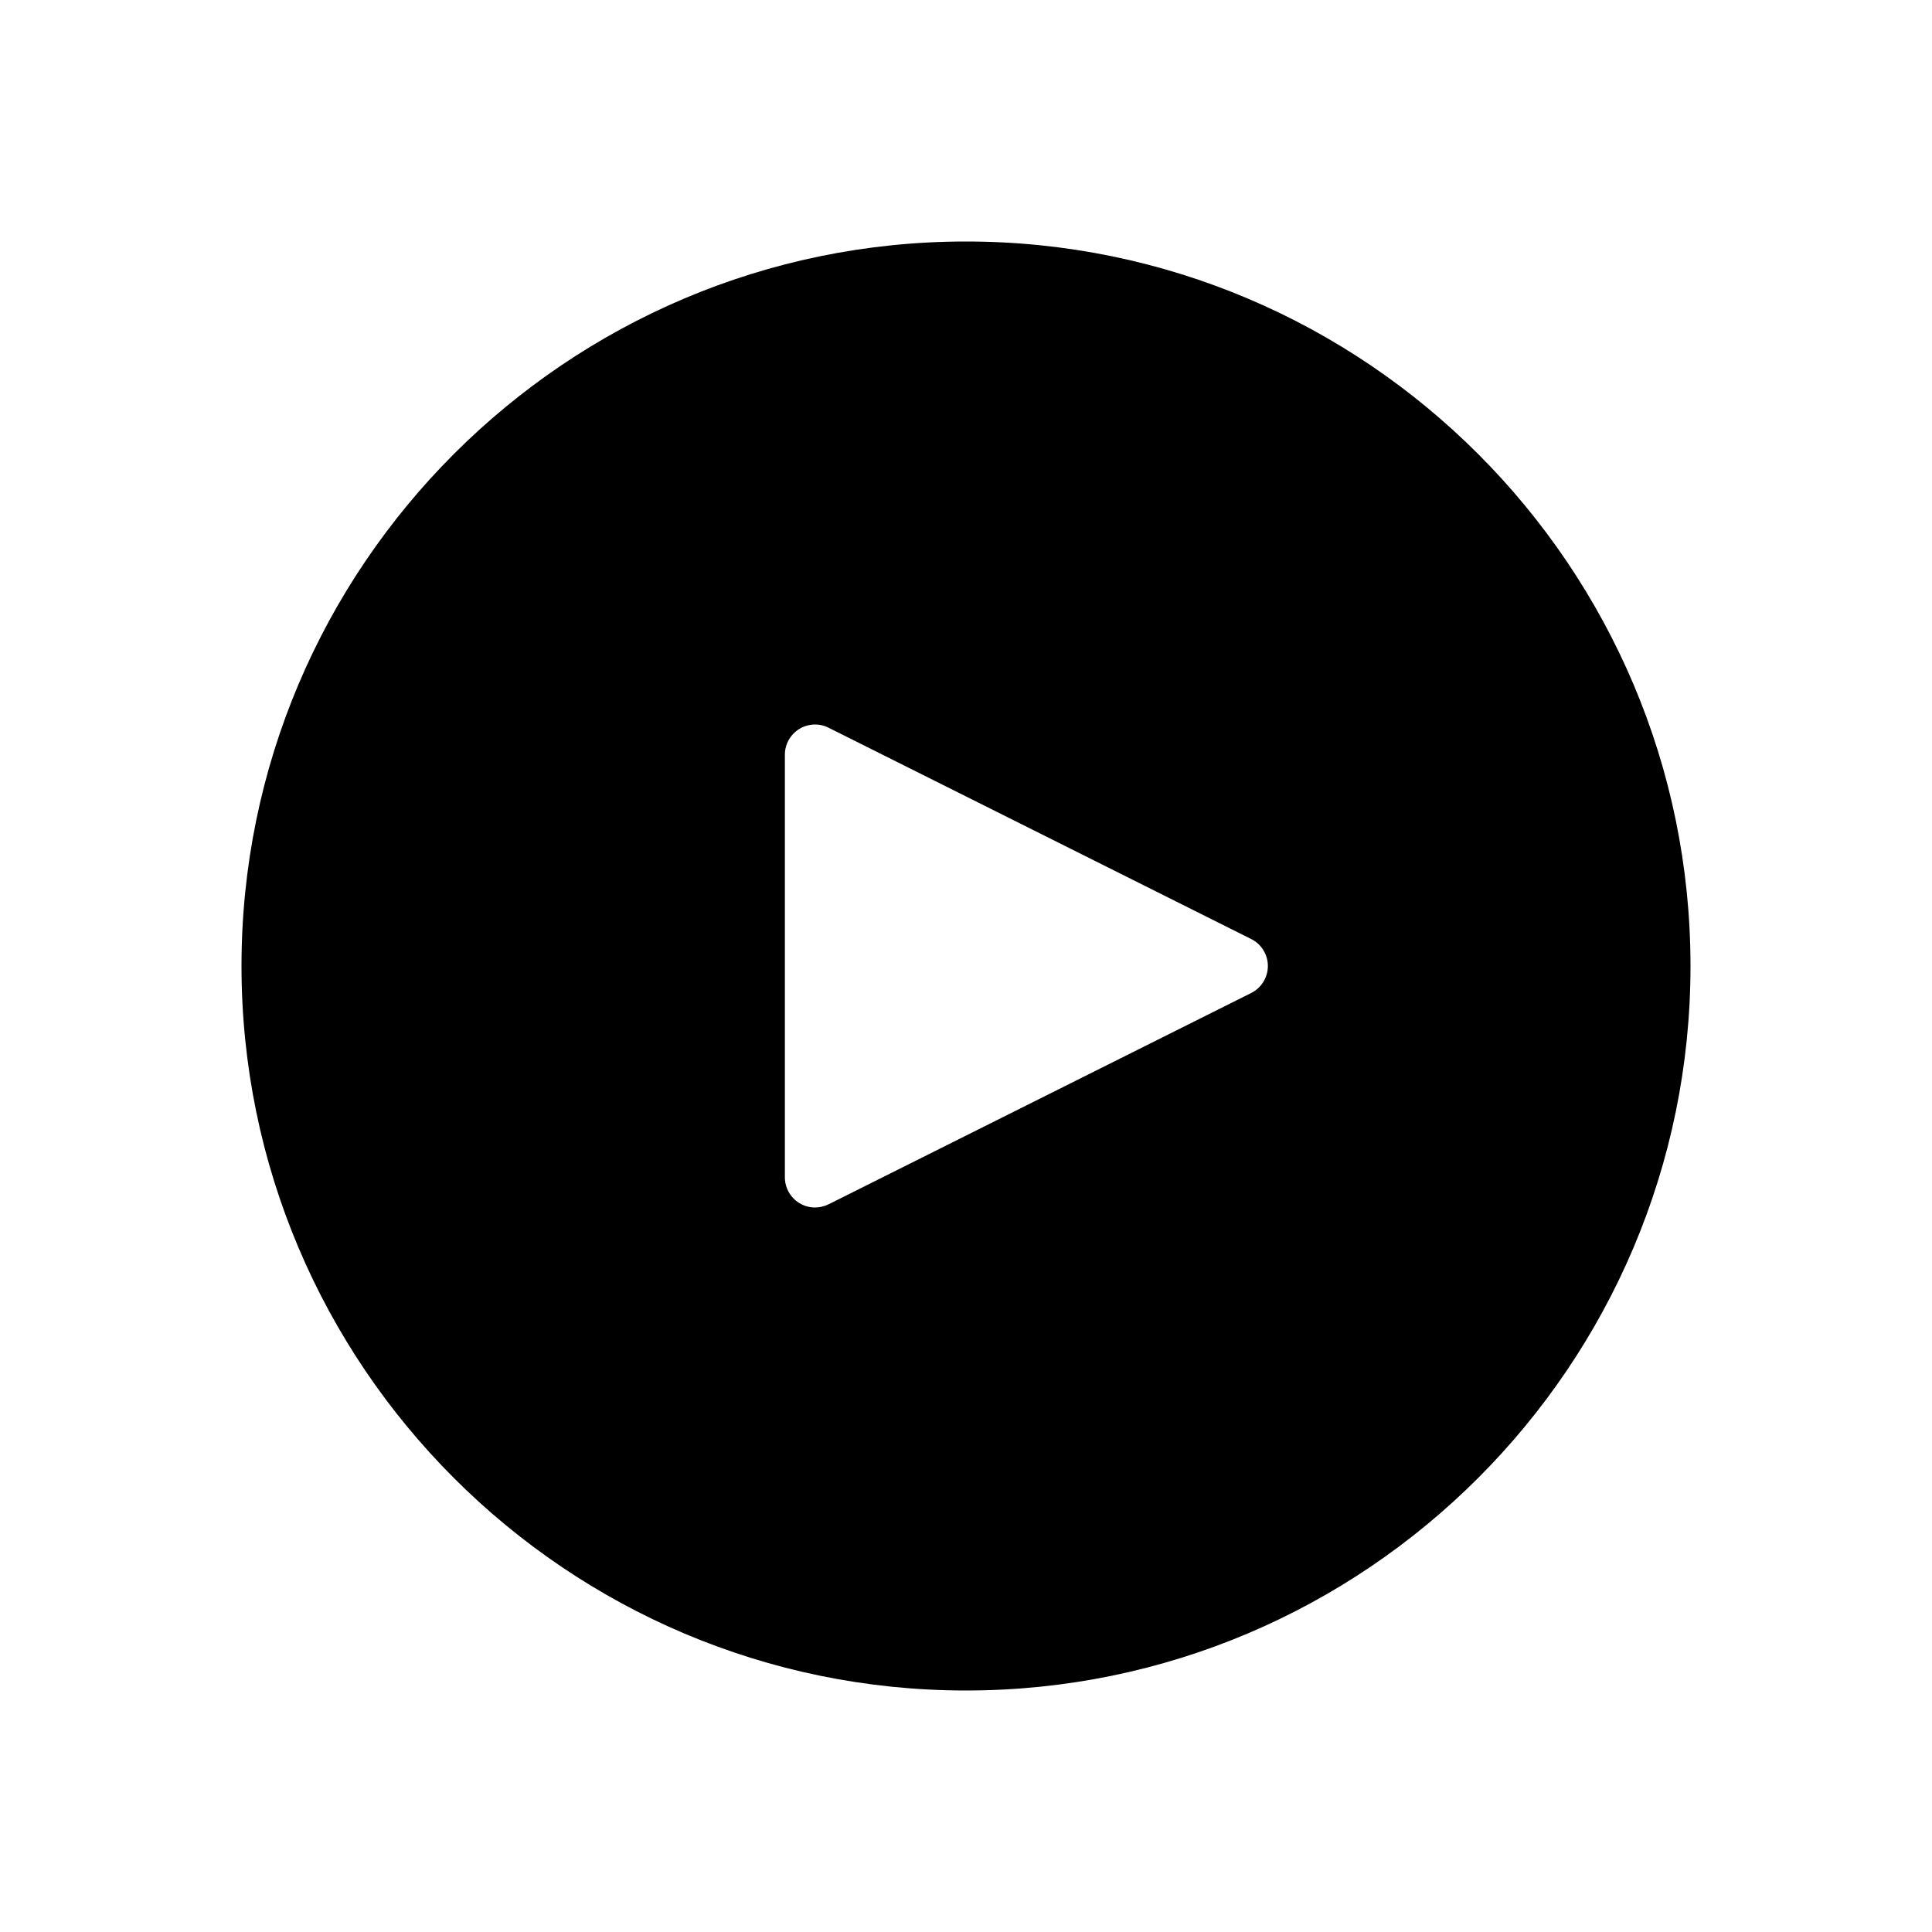
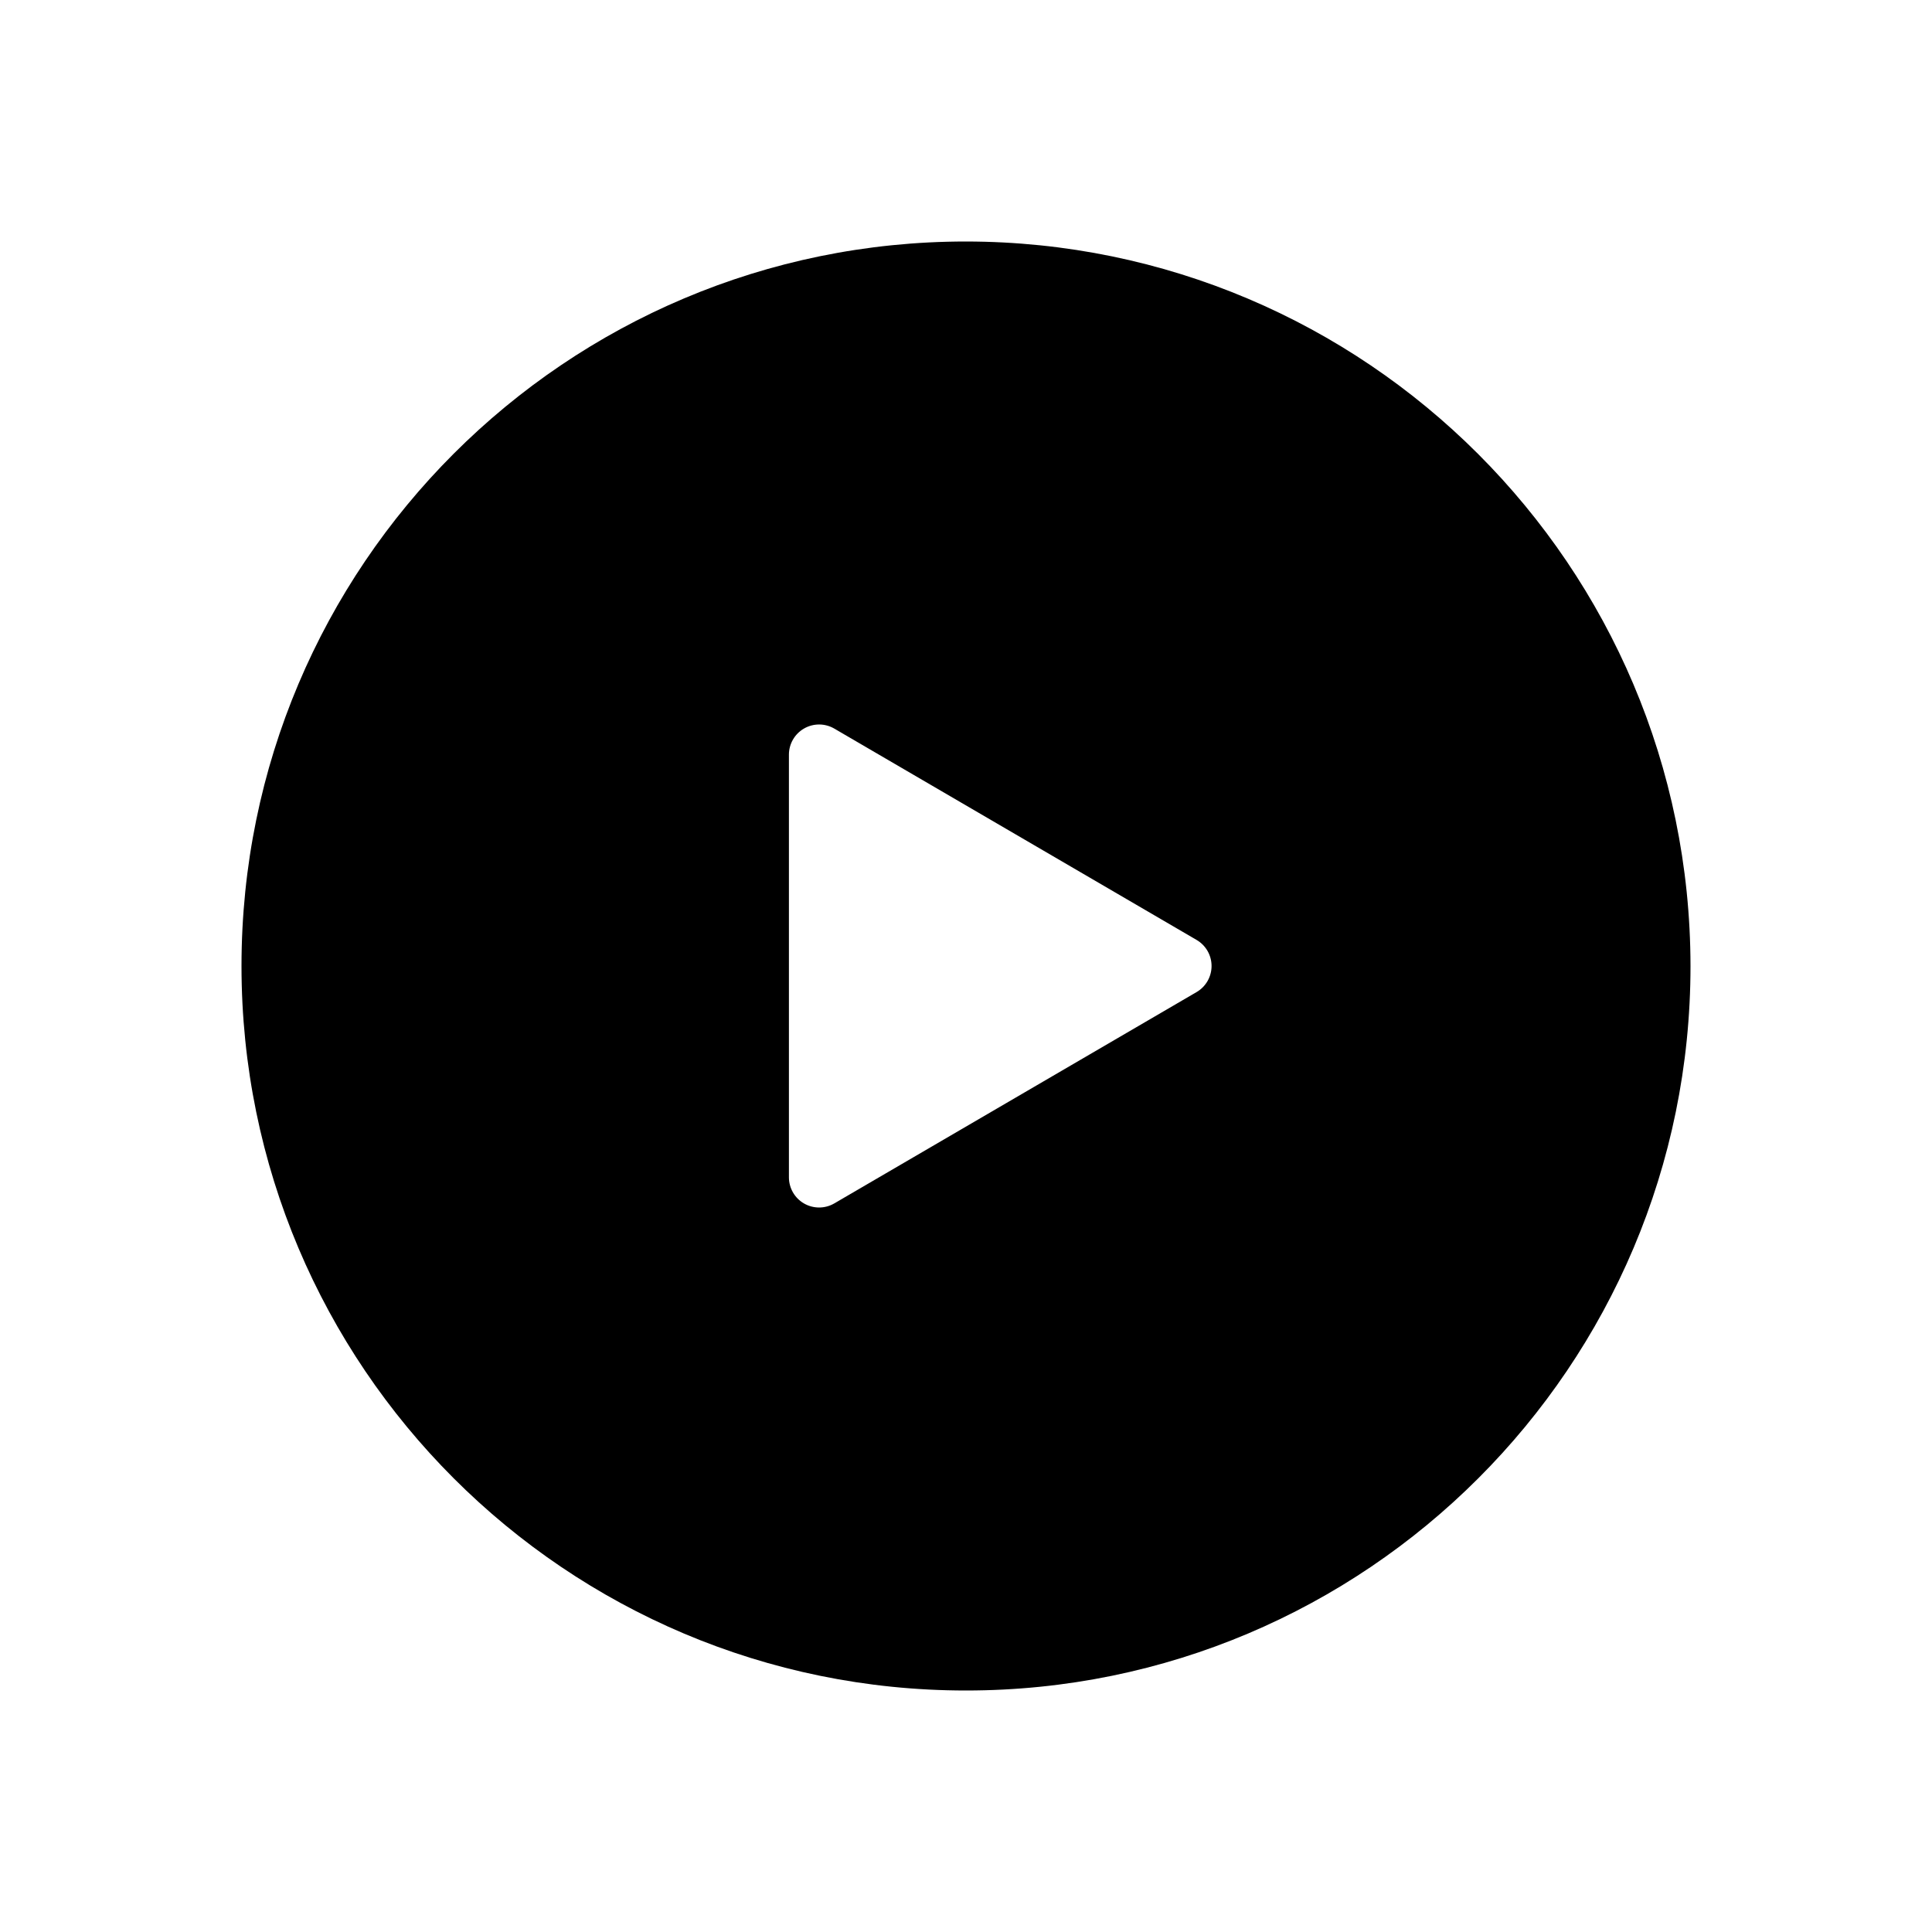
- <svg xmlns="http://www.w3.org/2000/svg" version="1.1" width="32" height="32" viewBox="0 0 32 32">
-   <path d="M16 4c-6.617 0-12 5.383-12 12s5.383 12 12 12 12-5.383 12-12-5.383-12-12-12zM20.724 16.447l-7 3.5c-0.071 0.035-0.148 0.053-0.224 0.053-0.092 0-0.183-0.025-0.263-0.075-0.147-0.091-0.237-0.252-0.237-0.425v-7c0-0.173 0.090-0.334 0.237-0.425s0.332-0.1 0.486-0.022l7 3.5c0.17 0.084 0.277 0.258 0.277 0.447s-0.107 0.362-0.276 0.447z" />
+ <svg xmlns="http://www.w3.org/2000/svg" id="Layer_1" data-name="Layer 1" width="32" height="32" viewBox="0 0 32 32">
+   <path d="M16,4A12,12,0,1,0,28,16,12.013,12.013,0,0,0,16,4Zm3.819,12.432-6,3.5a.5.5,0,0,1-.752-.432v-7a.5.5,0,0,1,.752-.432l6,3.5a.5.5,0,0,1,0,.864Z" />
</svg>
